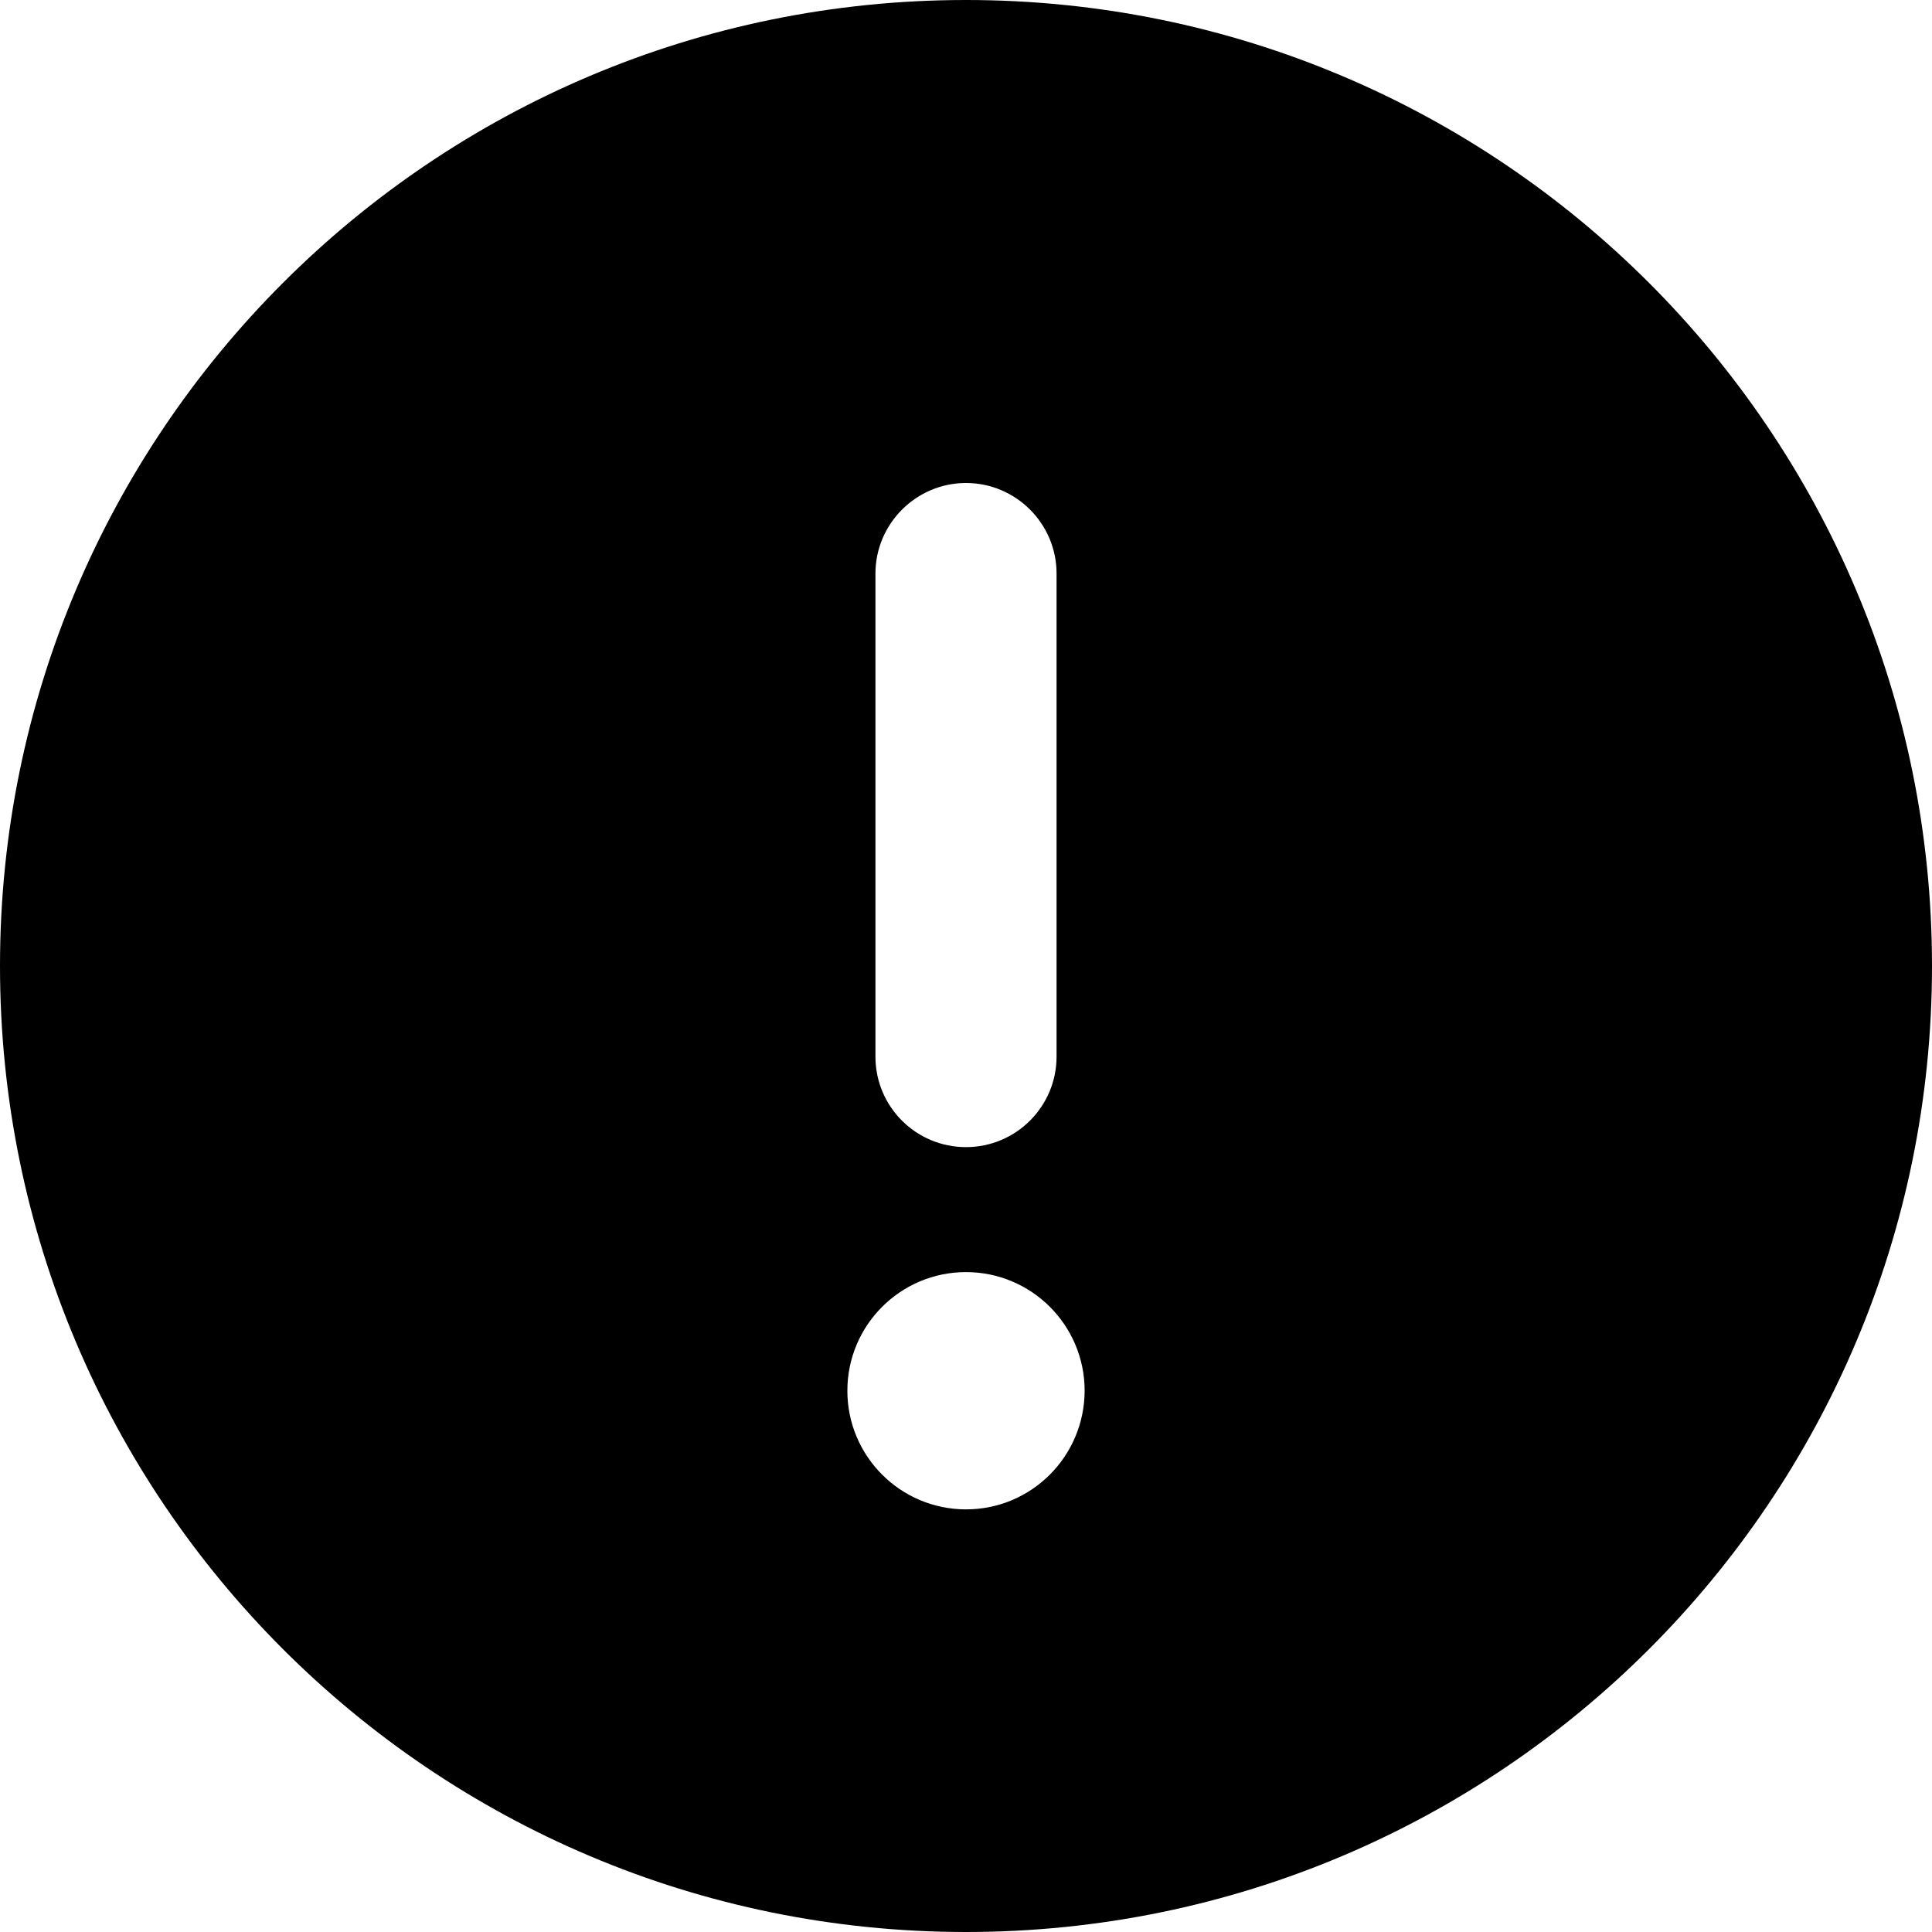
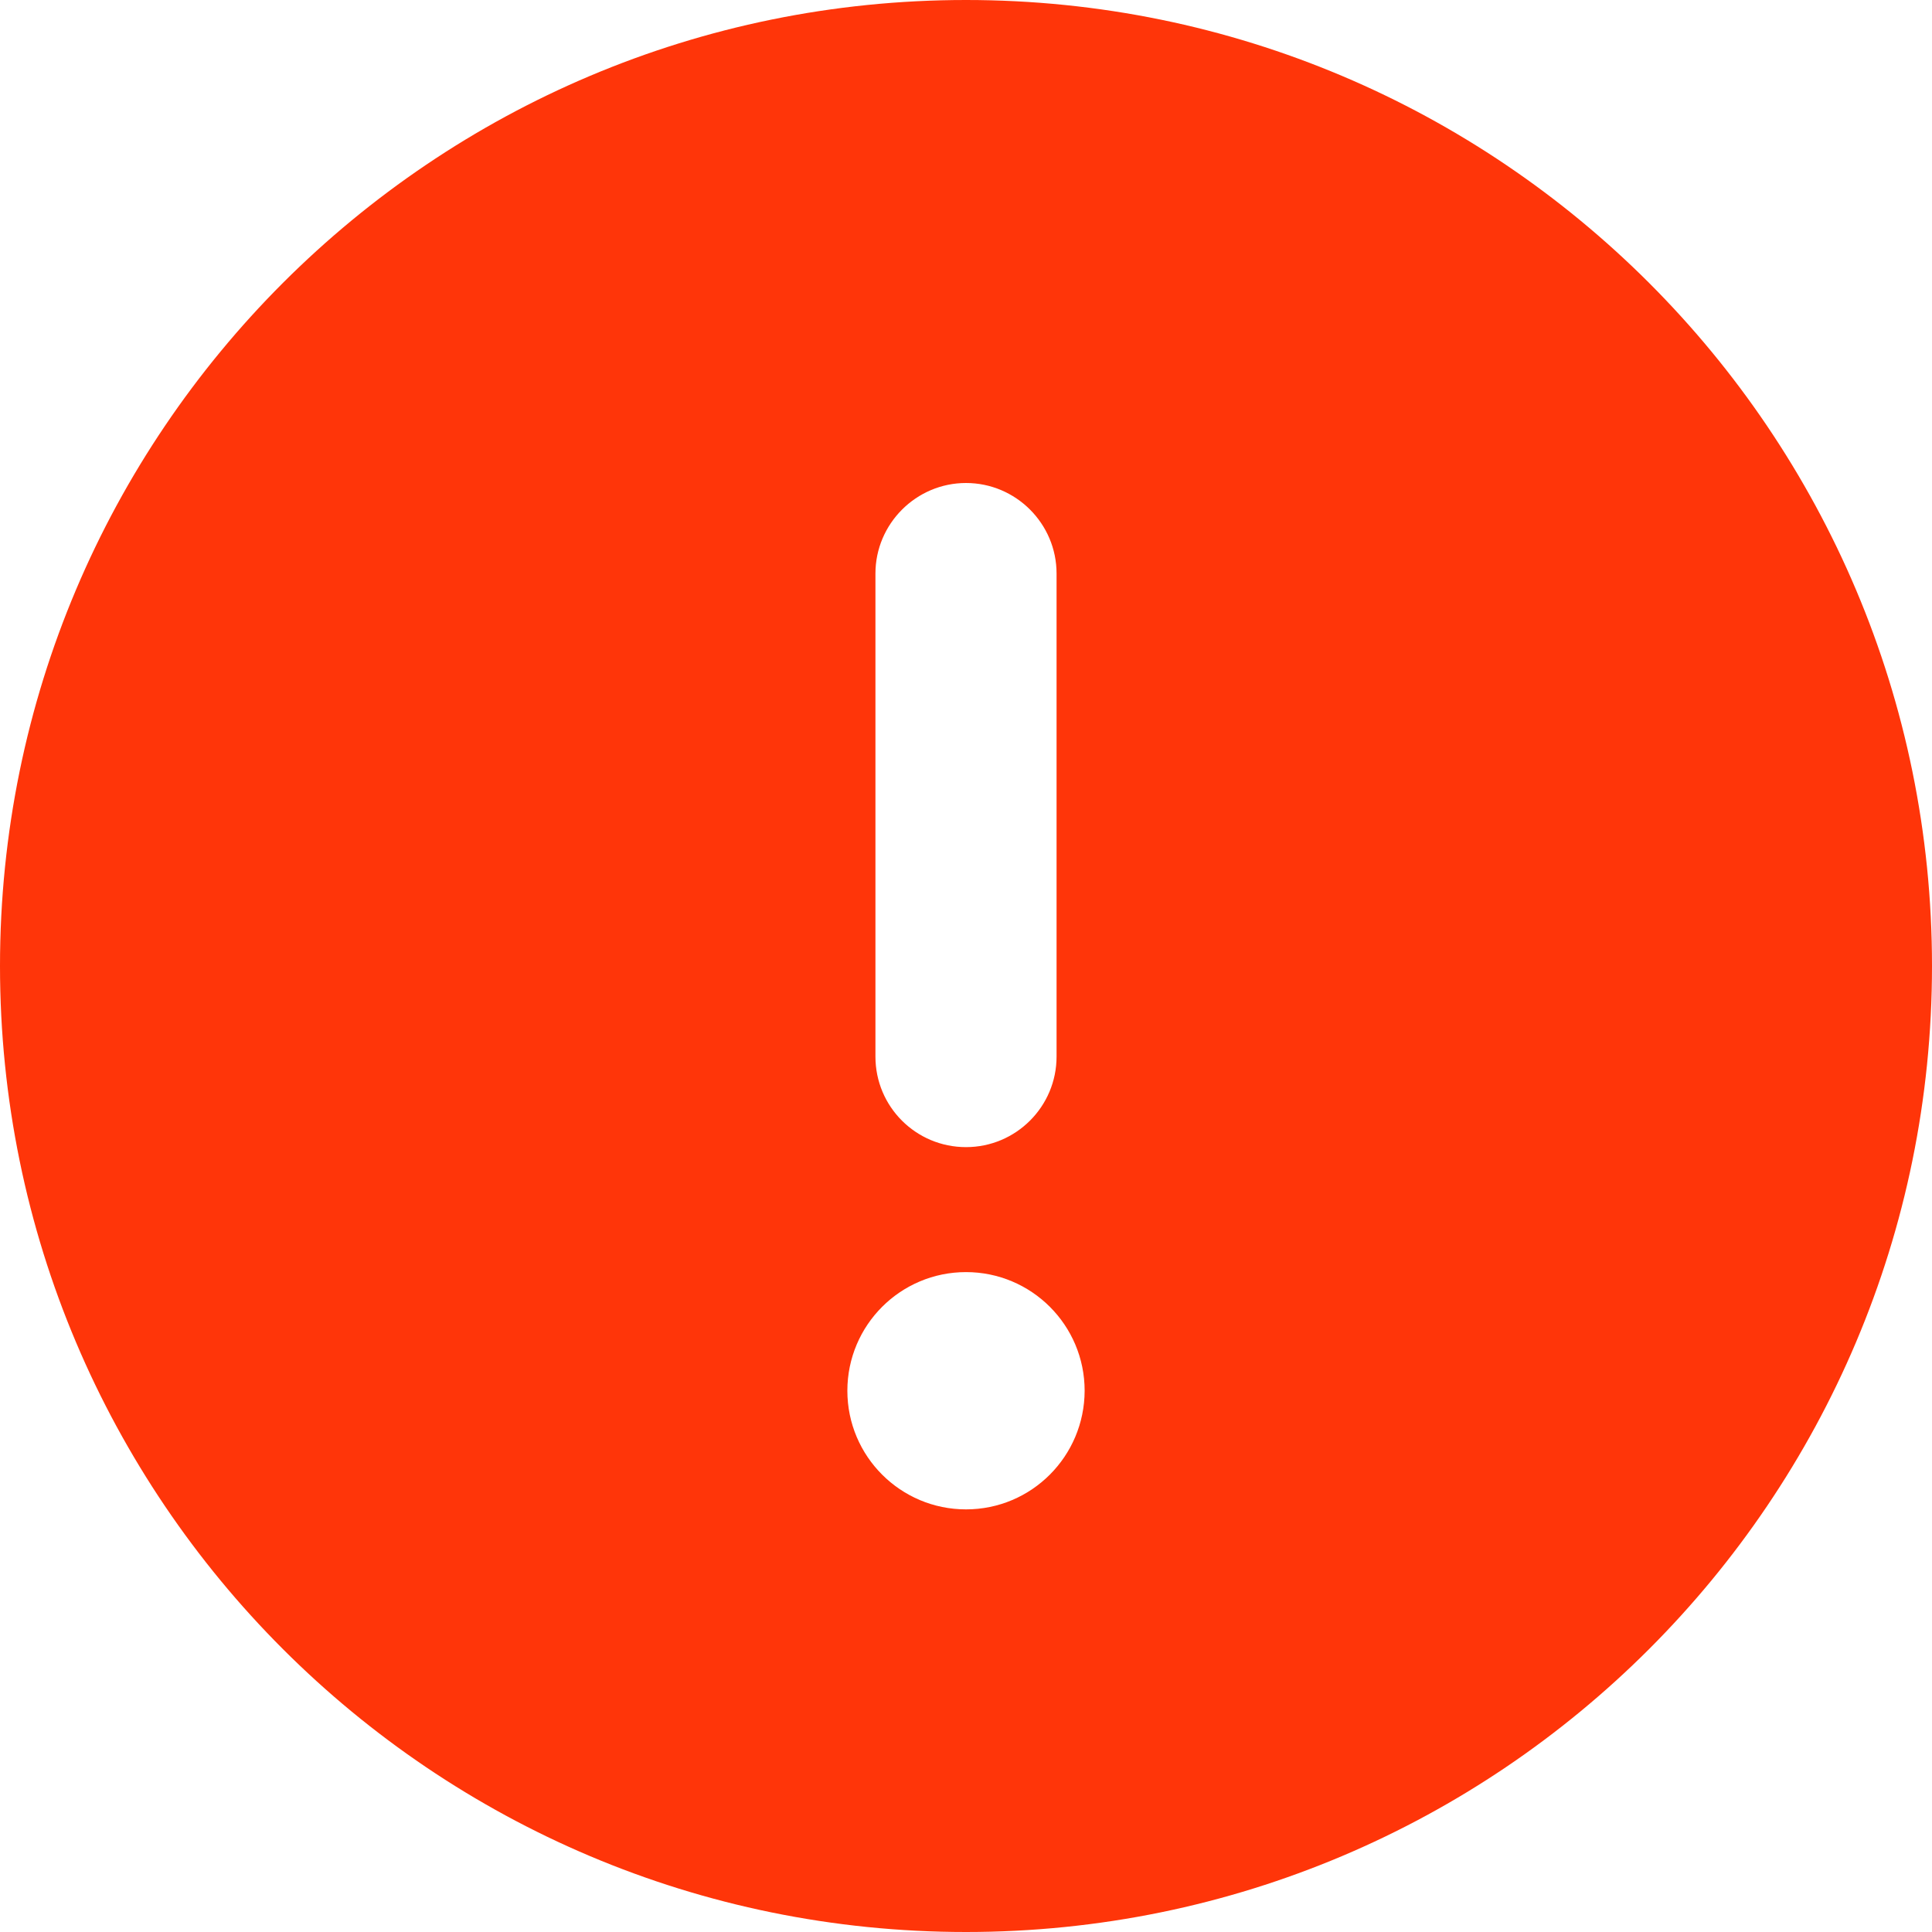
<svg xmlns="http://www.w3.org/2000/svg" viewBox="0 0 512 512">
-   <path d="M256 0C114.6 0 0 114.6 0 256s114.6 256 256 256s256-114.6 256-256S397.4 0 256 0zM232 152C232 138.8 242.8 128 256 128s24 10.75 24 24v128c0 13.25-10.75 24-24 24S232 293.3 232 280V152zM256 400c-17.36 0-31.44-14.08-31.44-31.44c0-17.36 14.07-31.44 31.44-31.44s31.44 14.08 31.44 31.44C287.4 385.9 273.4 400 256 400z" />
+   <path fill="#FF3509" d="M256 0C114.6 0 0 114.6 0 256s114.6 256 256 256s256-114.6 256-256S397.4 0 256 0zM232 152C232 138.8 242.8 128 256 128s24 10.75 24 24v128c0 13.25-10.75 24-24 24S232 293.3 232 280V152zM256 400c-17.36 0-31.44-14.08-31.44-31.44c0-17.36 14.07-31.44 31.44-31.44s31.44 14.08 31.44 31.44C287.4 385.9 273.4 400 256 400z" />
</svg>
